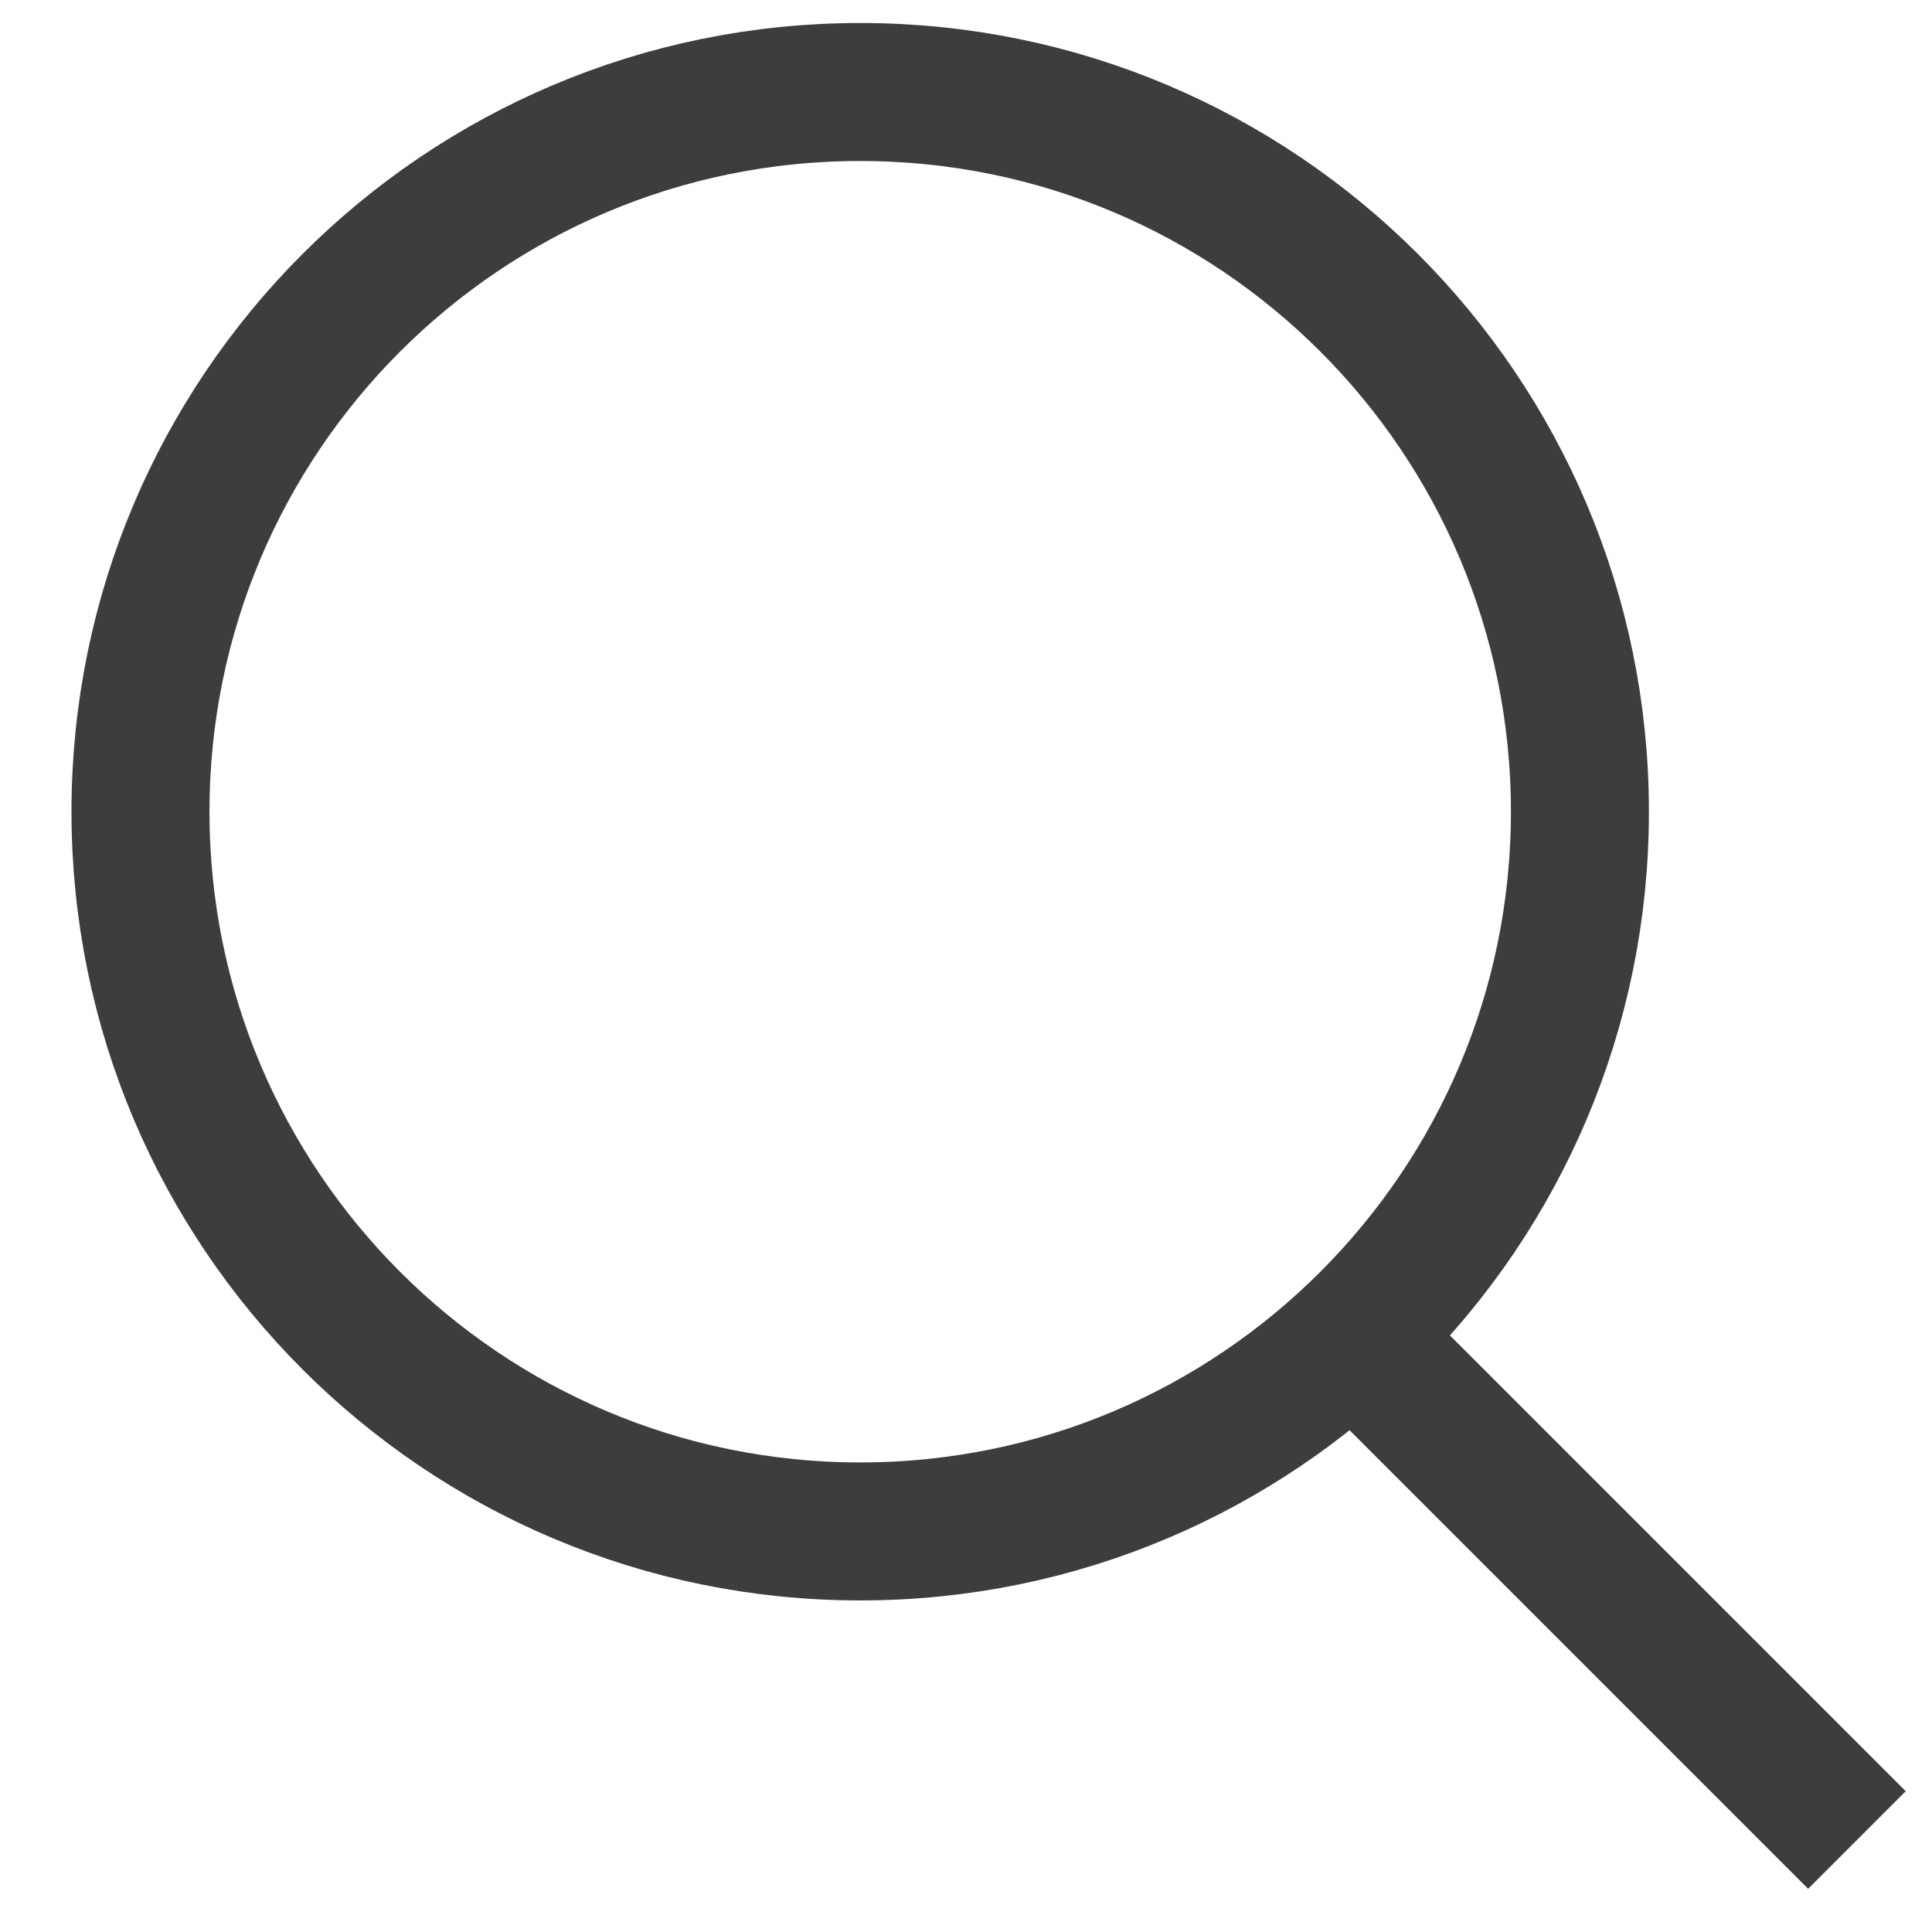
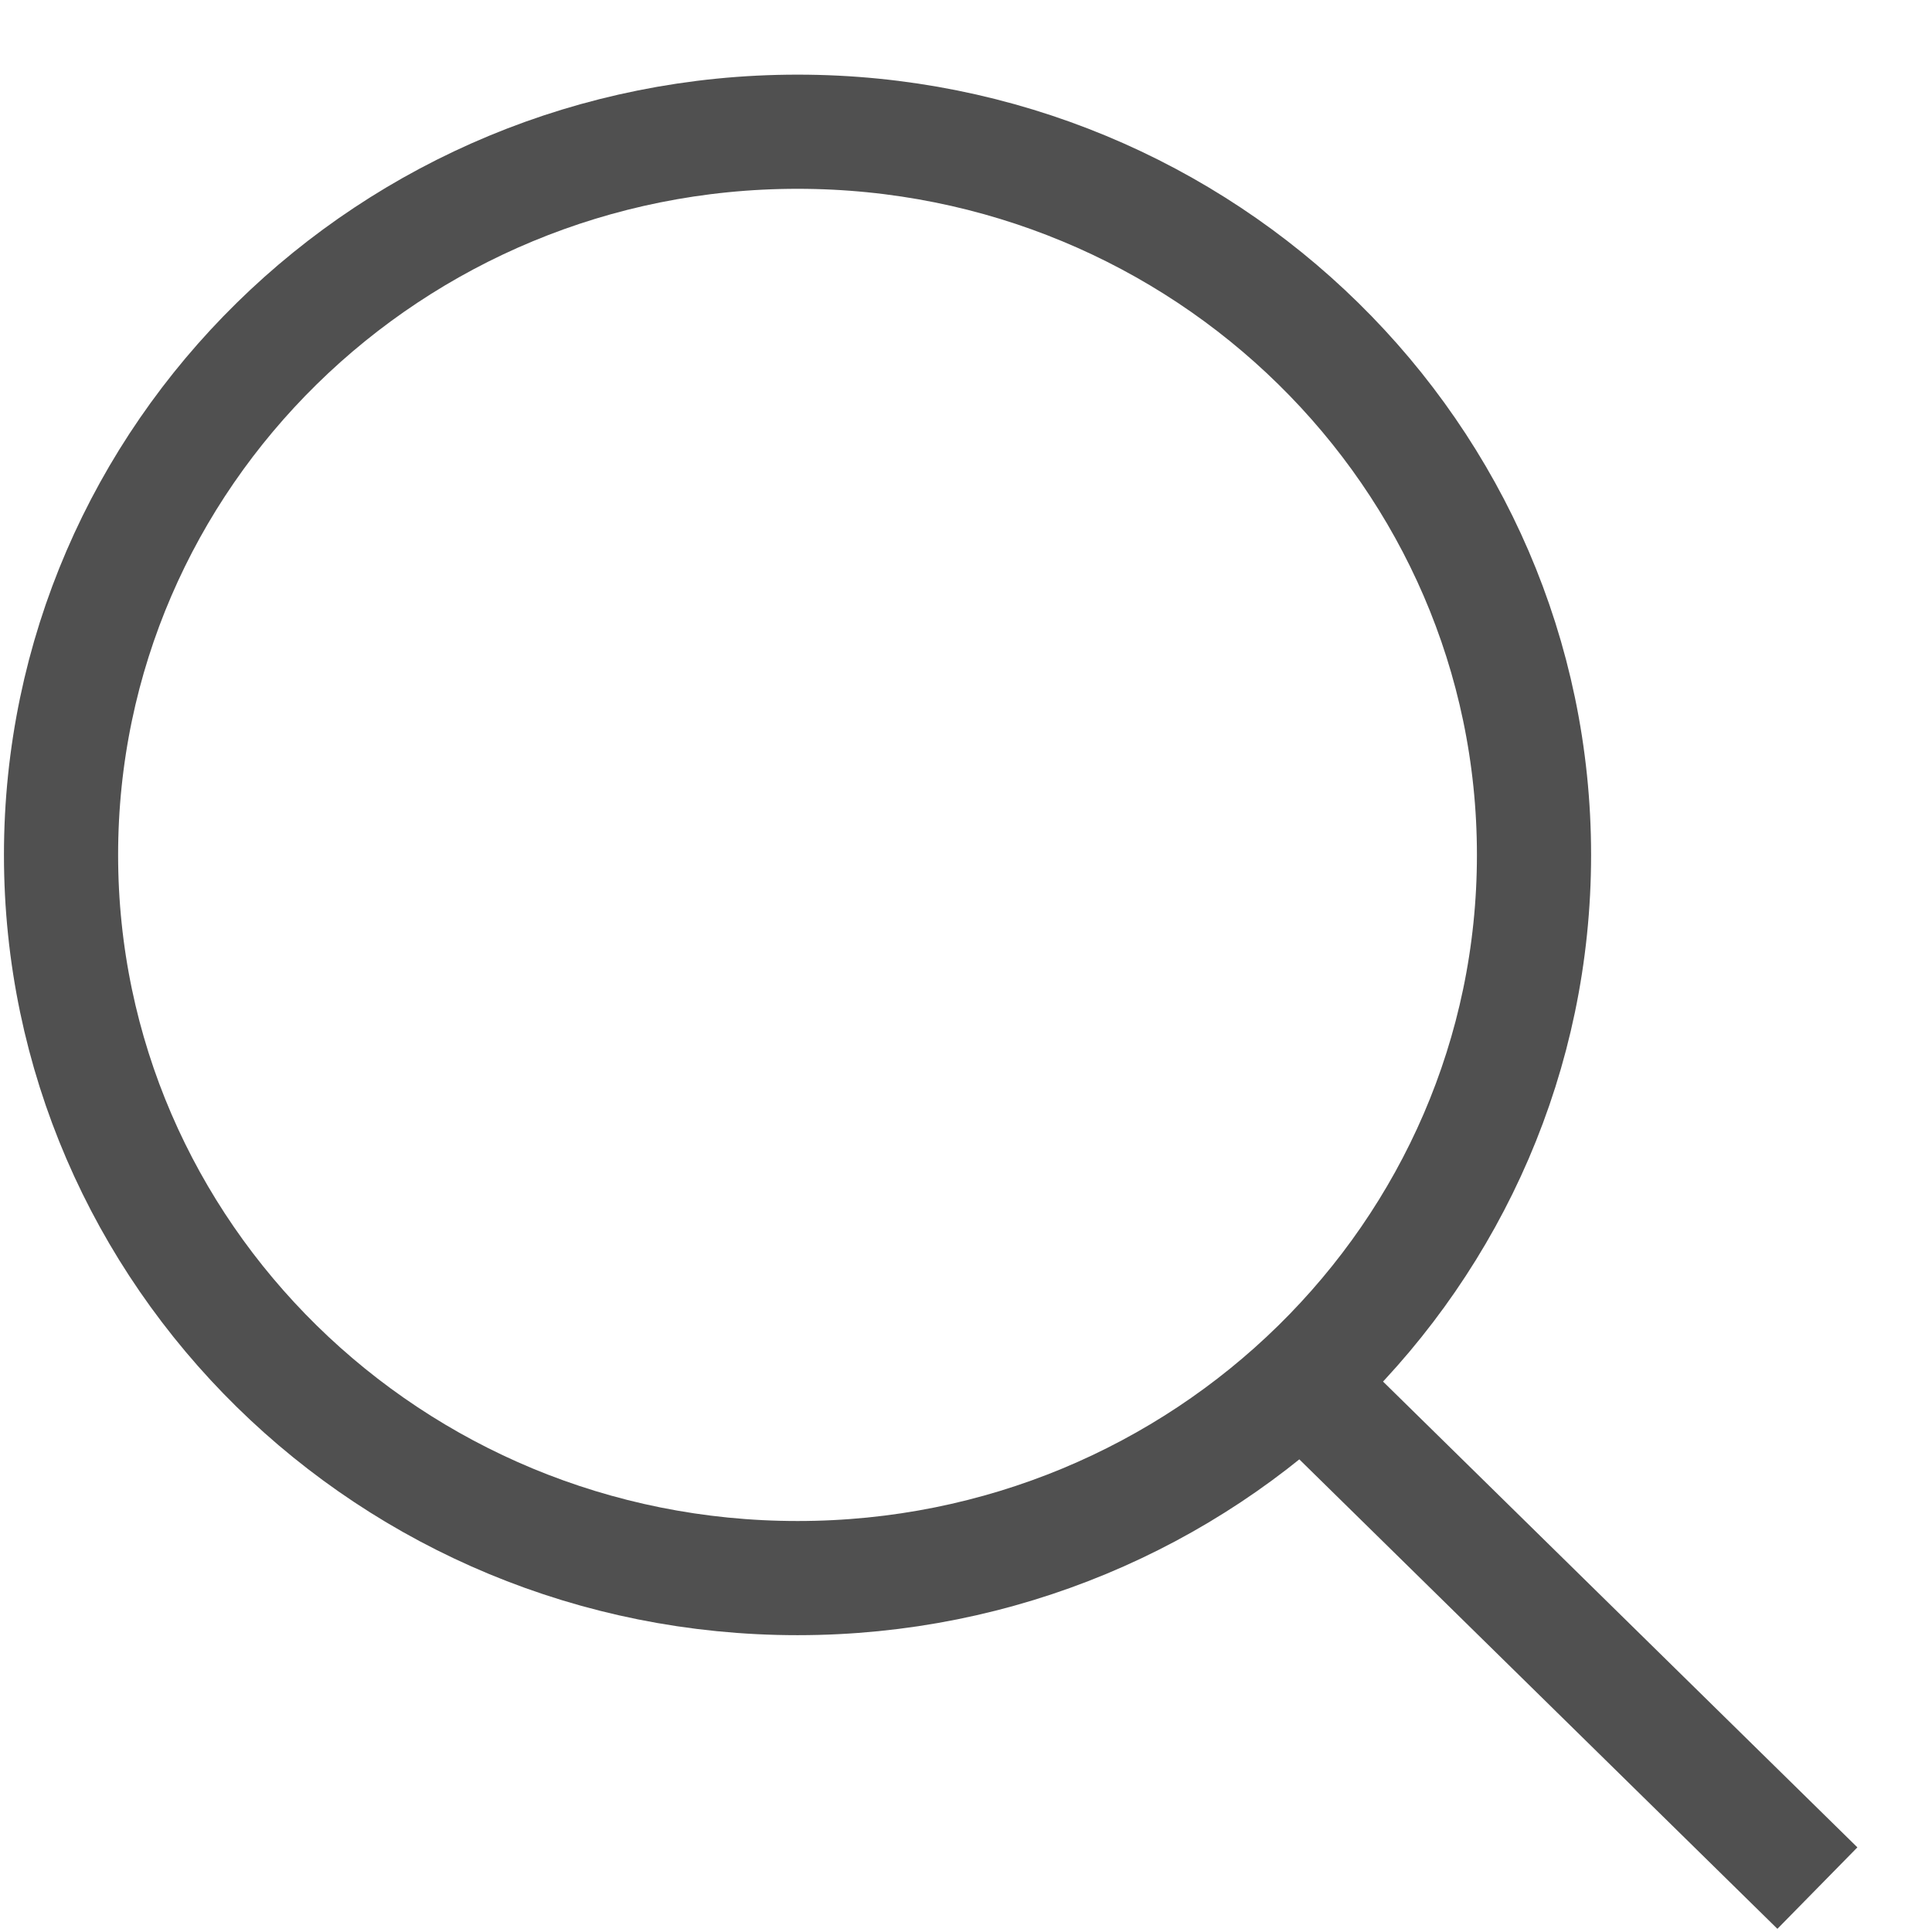
- <svg xmlns="http://www.w3.org/2000/svg" width="21" height="21" viewBox="0 0 21 21" fill="none">
-   <path d="M14.652 14.468L20.184 20M17.173 8.823C17.173 13.143 13.671 16.646 9.35 16.646C5.03 16.646 1.527 13.143 1.527 8.823C1.527 4.502 5.03 1 9.35 1C13.671 1 17.173 4.502 17.173 8.823Z" stroke="#0D0D0D" stroke-opacity="0.8" stroke-width="1.5" />
+ <svg xmlns="http://www.w3.org/2000/svg" width="22" height="22" viewBox="0 0 22 22" fill="none">
+   <path d="M14.765 15.677L20.695 21.5M17.468 9.735C17.468 14.283 13.713 17.97 9.082 17.97C4.45 17.97 0.695 14.283 0.695 9.735C0.695 5.187 4.45 1.5 9.082 1.5C13.713 1.5 17.468 5.187 17.468 9.735Z" stroke="#505050" stroke-width="1.3" />
</svg>
